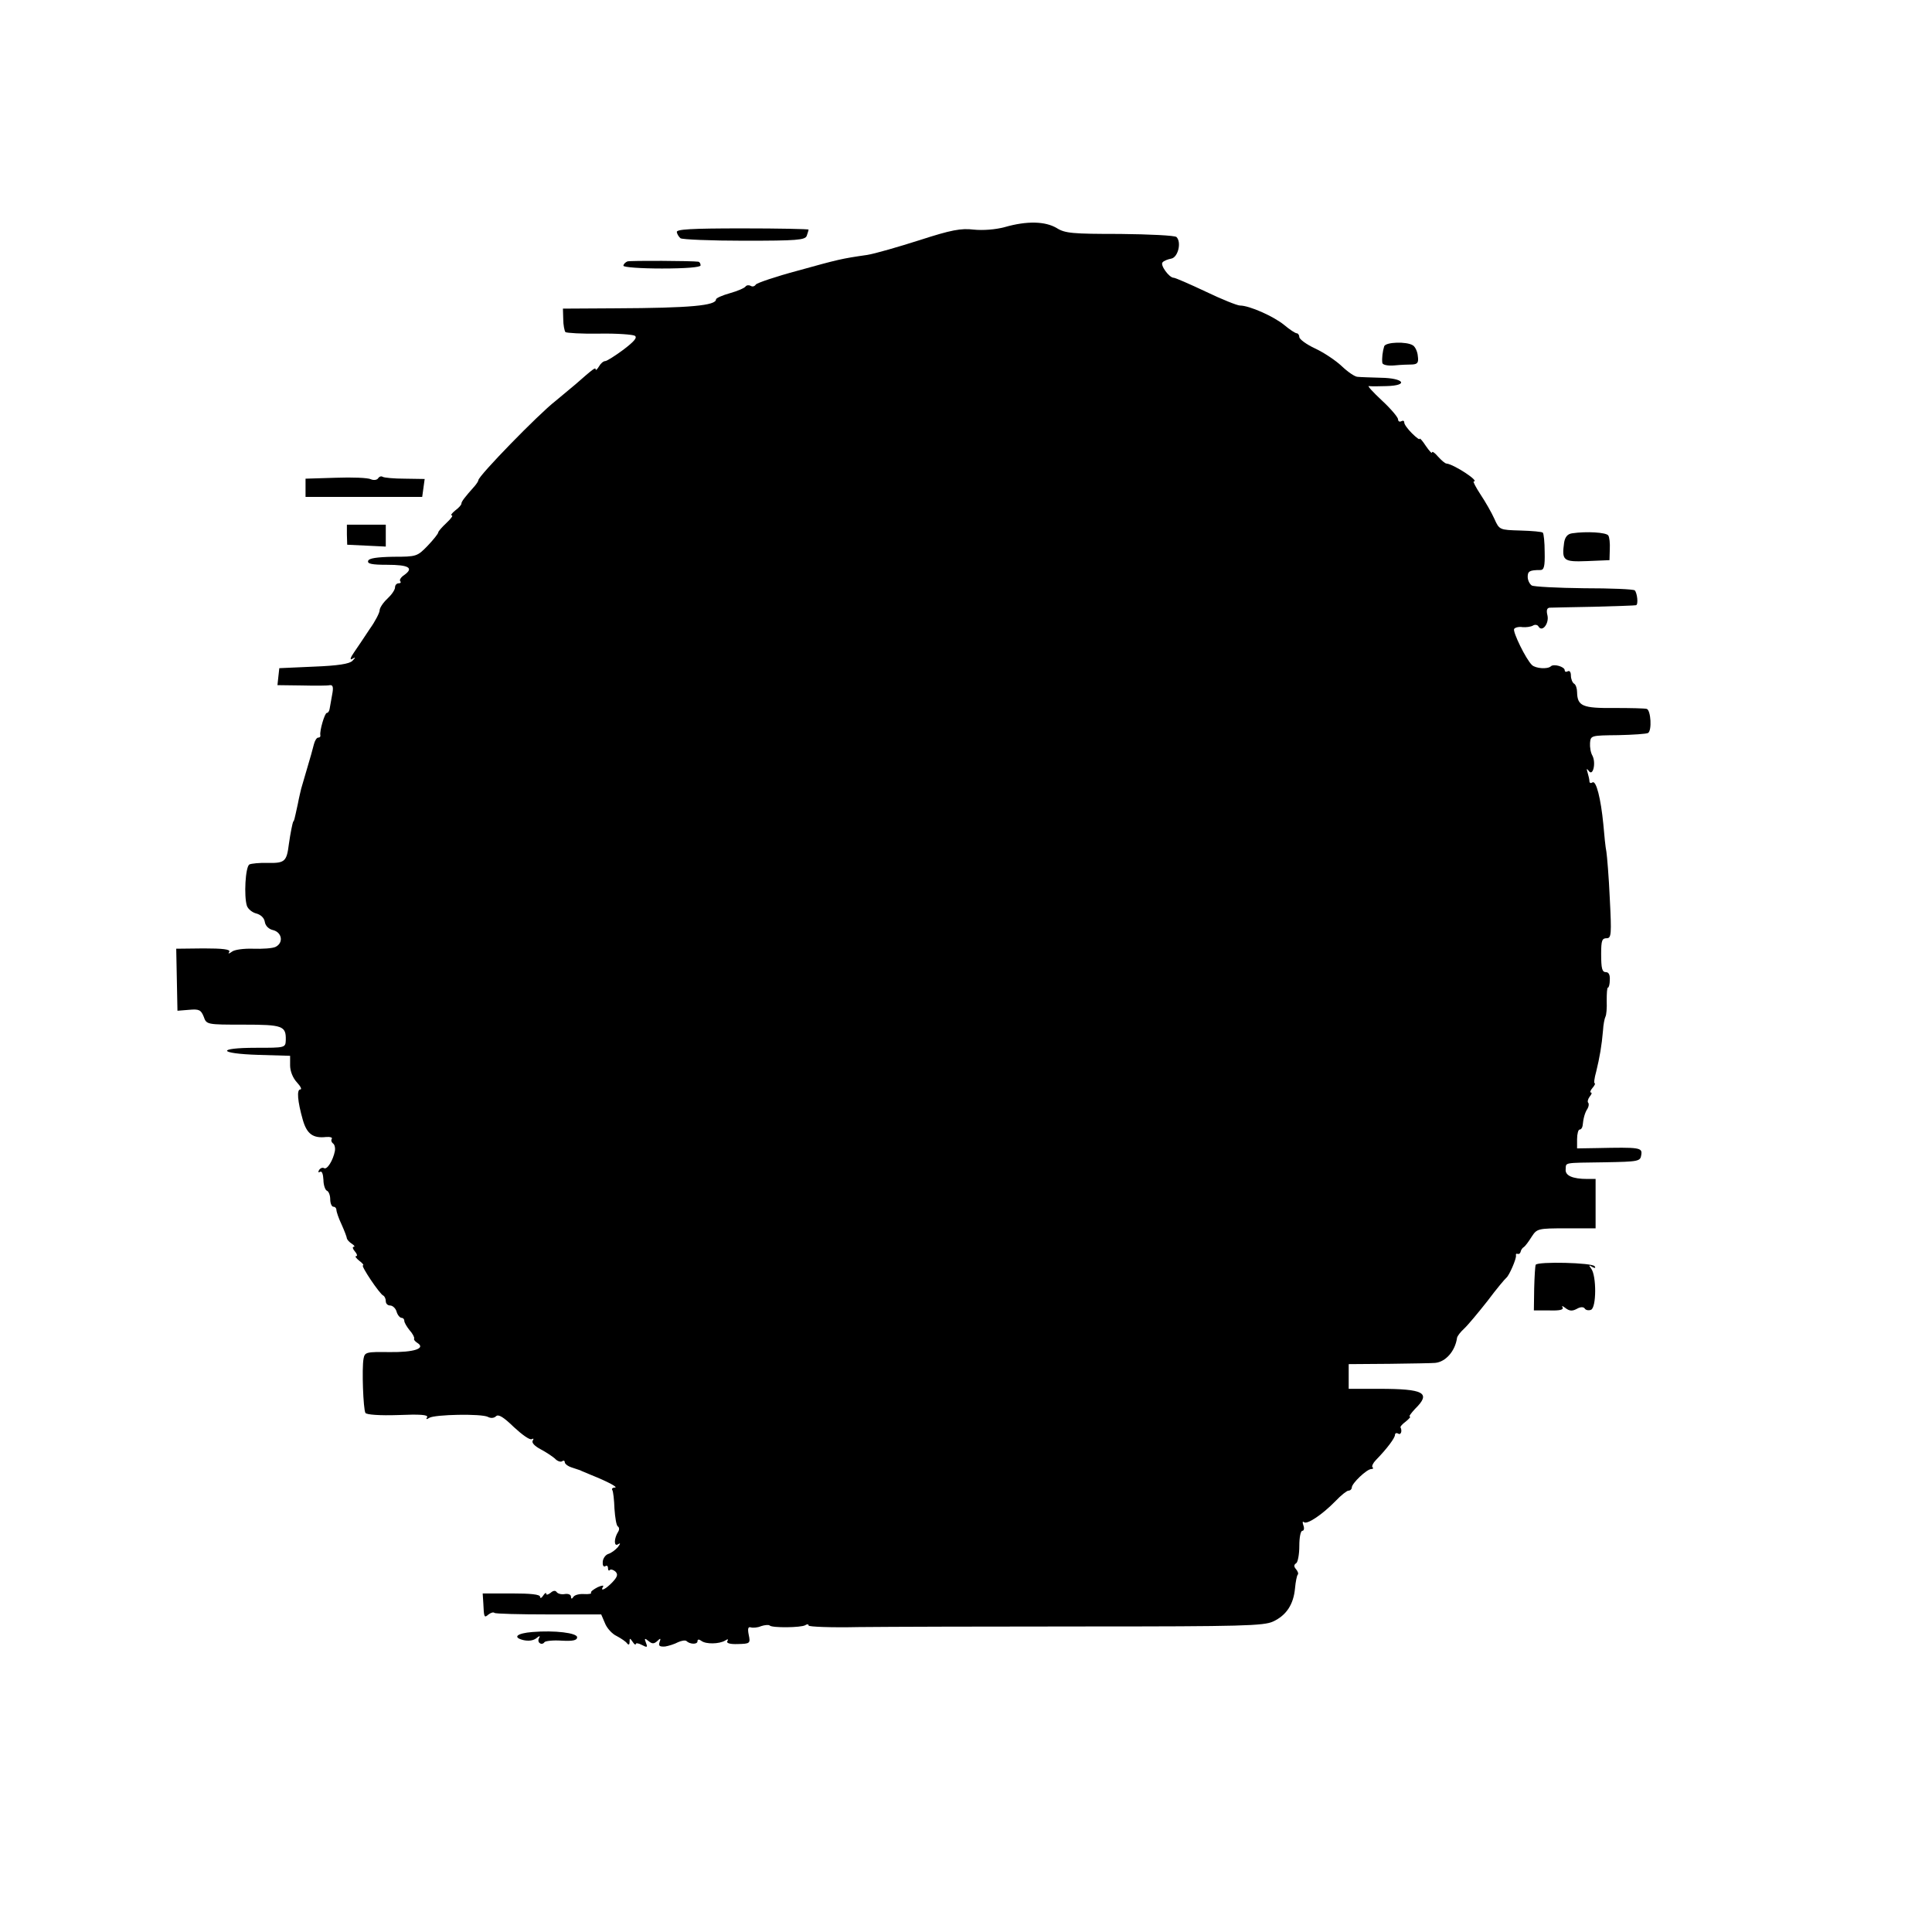
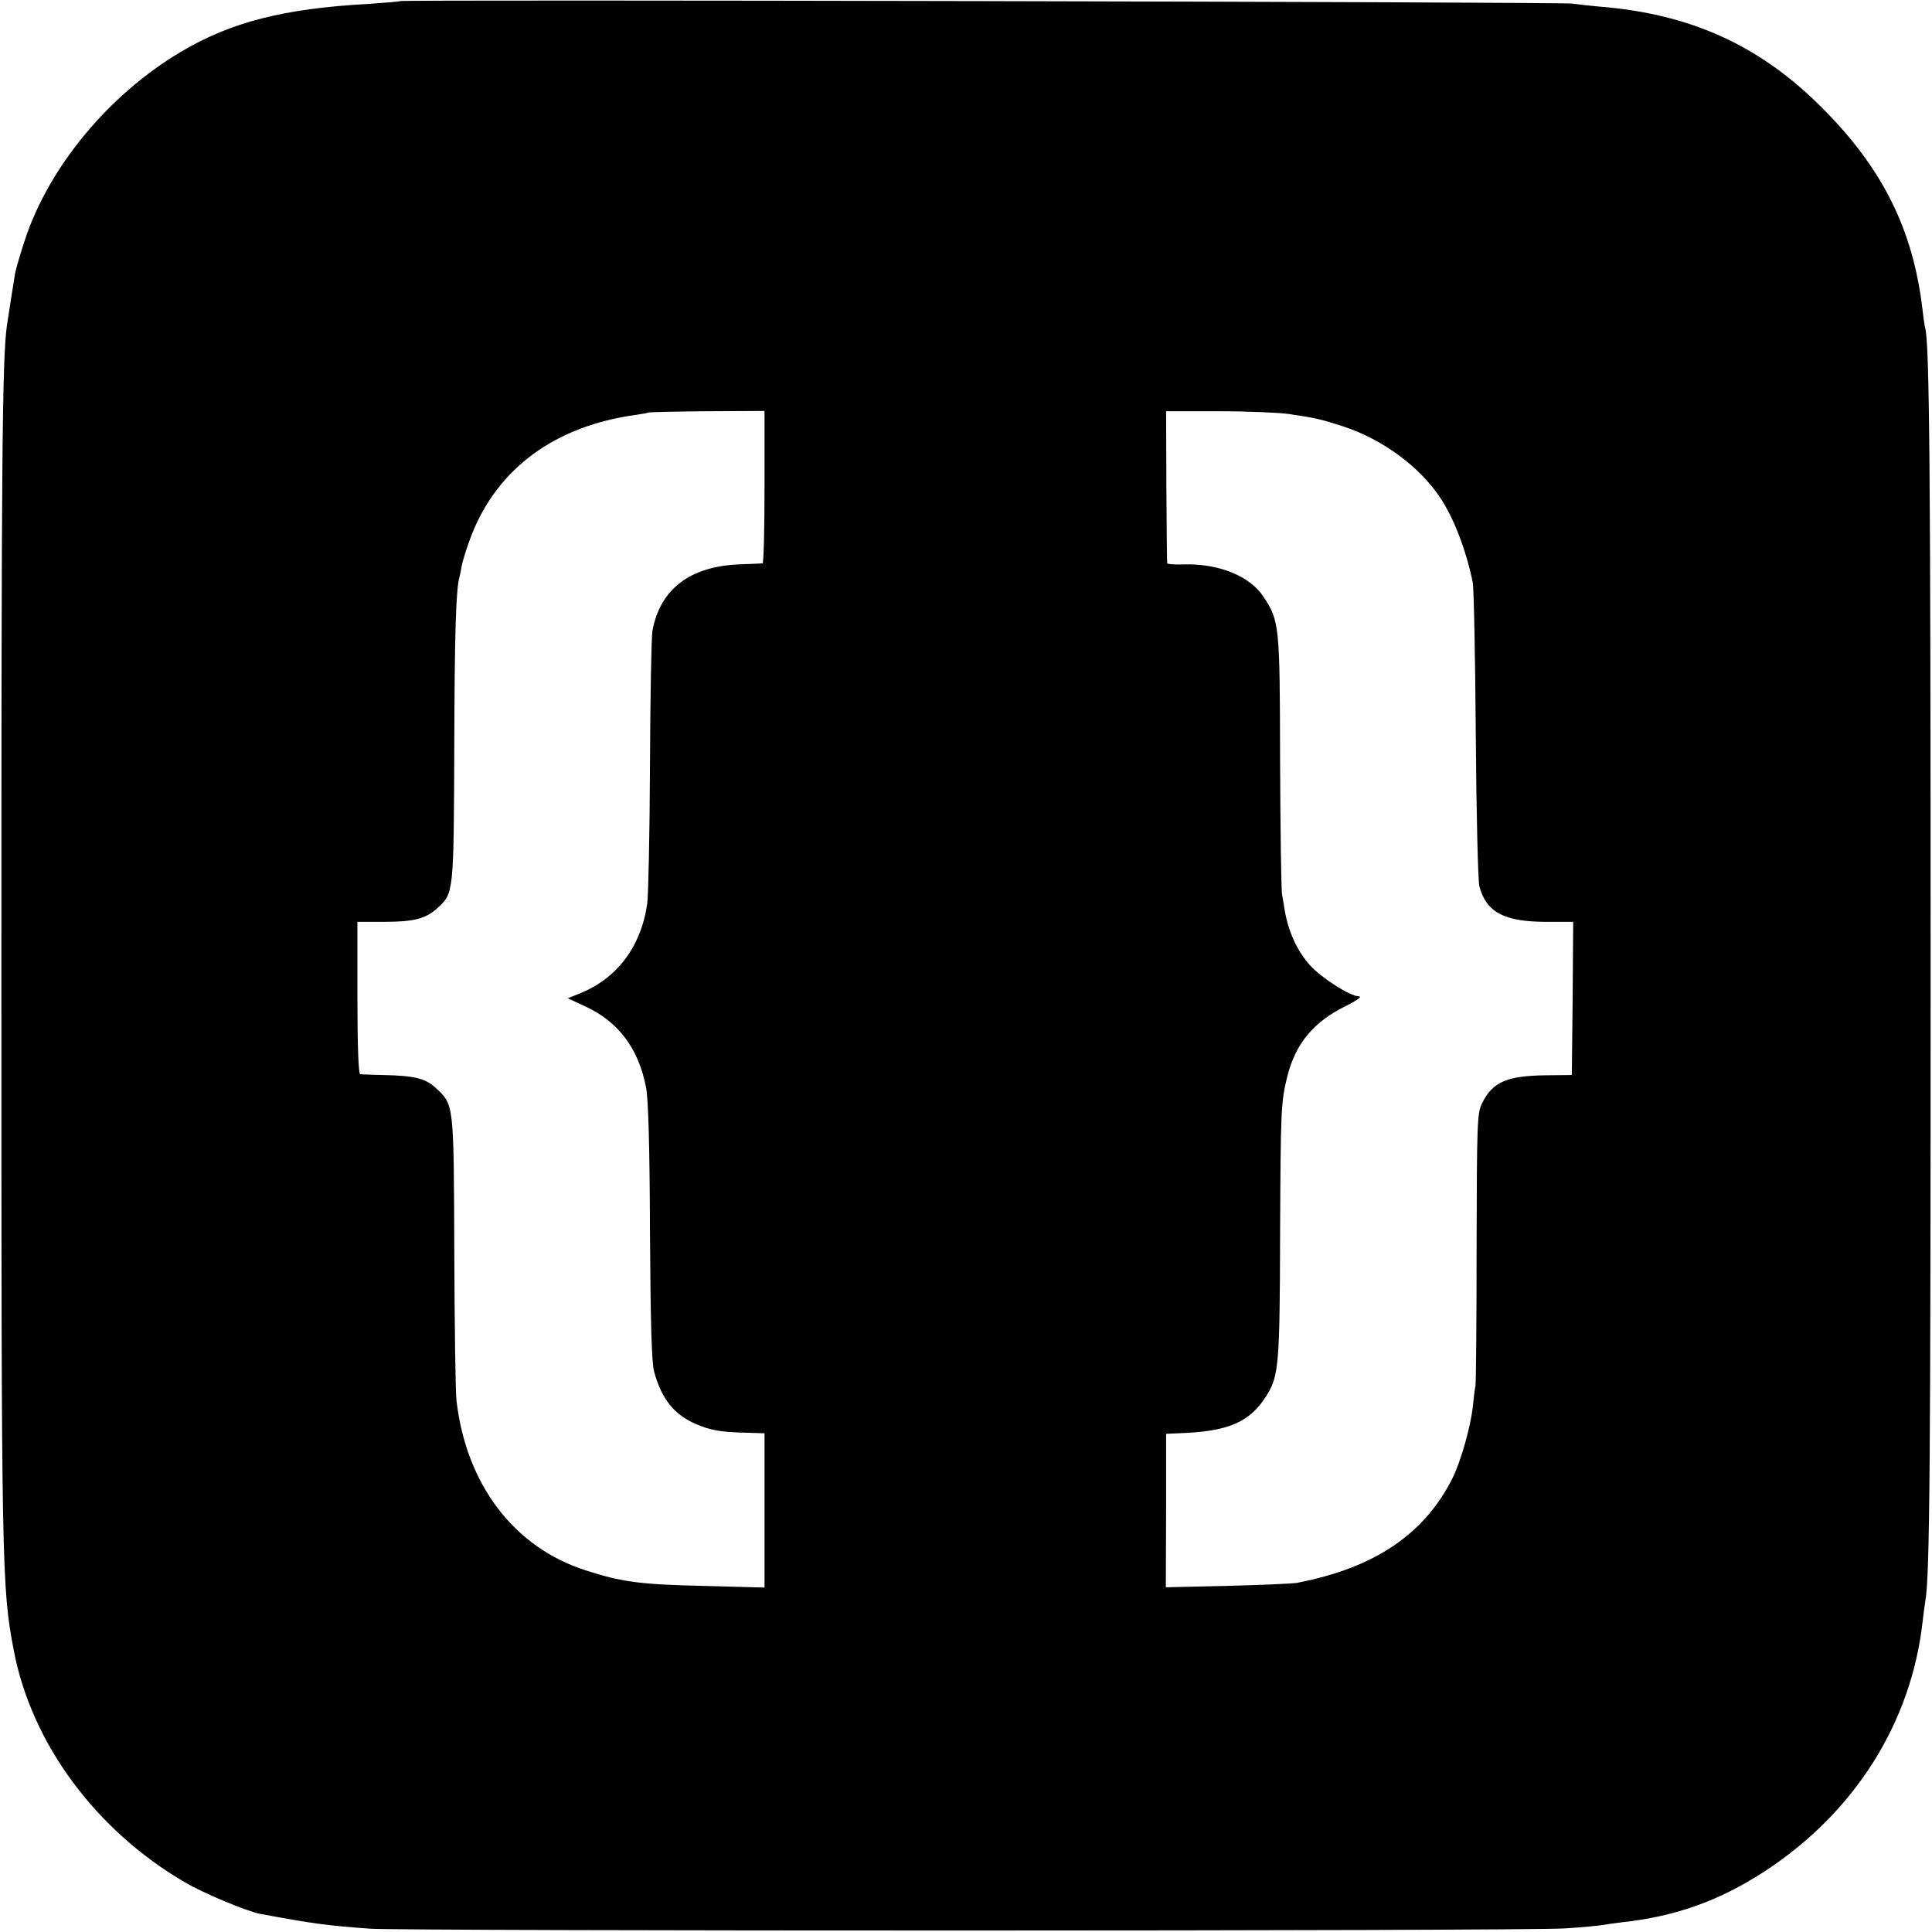
- <svg xmlns="http://www.w3.org/2000/svg" version="1.0" width="626pt" height="626pt" viewBox="0 0 626 626" preserveAspectRatio="xMidYMid meet">
-   <g transform="translate(0,626) scale(0.1,-0.1)" fill="#000000" stroke="none">
-     <path d="M3255 5524 c-30 -8 -70 -11 -100 -8 -41 5 -73 -1 -175 -34 -69 -22 -145 -44 -170 -48 -84 -12 -95 -15 -225 -51 -71 -19 -133 -40 -136 -45 -4 -6 -11 -8 -17 -4 -6 3 -13 2 -16 -2 -3 -5 -26 -15 -51 -22 -25 -7 -45 -16 -45 -20 0 -20 -82 -28 -326 -29 l-170 -1 1 -34 c0 -19 4 -38 7 -42 4 -3 53 -6 110 -5 57 1 109 -3 115 -7 9 -6 -3 -19 -37 -45 -27 -20 -54 -37 -59 -37 -6 0 -15 -8 -20 -17 -6 -10 -11 -14 -11 -10 0 8 -7 3 -65 -48 -19 -16 -49 -41 -66 -55 -53 -41 -249 -242 -249 -256 0 -3 -6 -12 -12 -19 -32 -36 -43 -50 -43 -57 0 -4 -9 -14 -20 -22 -11 -9 -16 -16 -11 -16 5 0 -3 -11 -18 -25 -14 -13 -26 -27 -26 -30 0 -4 -15 -23 -34 -43 -34 -35 -36 -36 -112 -36 -53 -1 -79 -5 -81 -13 -4 -10 13 -13 61 -13 70 0 88 -10 56 -33 -11 -7 -17 -17 -13 -20 3 -4 1 -7 -5 -7 -7 0 -12 -6 -12 -13 0 -8 -11 -24 -25 -37 -14 -13 -25 -30 -25 -38 0 -7 -14 -35 -32 -60 -17 -26 -40 -60 -51 -76 -12 -17 -14 -26 -6 -21 12 7 12 5 1 -6 -9 -10 -47 -16 -125 -19 l-112 -5 -3 -27 -3 -28 78 -1 c43 -1 84 -1 92 1 10 1 12 -7 7 -32 -3 -18 -7 -39 -8 -45 -1 -7 -5 -13 -9 -13 -7 0 -24 -59 -21 -72 1 -5 -2 -8 -7 -8 -5 0 -11 -10 -14 -22 -3 -13 -13 -48 -22 -78 -9 -30 -17 -59 -19 -65 -1 -5 -7 -28 -11 -50 -12 -55 -12 -55 -15 -57 -2 -4 -9 -37 -14 -73 -7 -56 -13 -62 -67 -61 -27 1 -55 -2 -61 -5 -13 -8 -18 -103 -8 -134 4 -11 18 -22 31 -25 14 -4 25 -14 27 -27 2 -13 13 -24 28 -27 28 -8 33 -41 7 -54 -10 -5 -43 -7 -73 -6 -30 1 -61 -3 -69 -10 -10 -7 -13 -7 -8 0 4 8 -21 11 -83 11 l-89 -1 2 -100 2 -101 37 3 c33 3 39 0 48 -22 9 -26 10 -26 129 -26 127 0 138 -4 137 -50 -1 -25 -2 -25 -96 -25 -130 0 -124 -19 8 -23 l102 -3 0 -31 c0 -19 9 -41 22 -55 12 -13 17 -23 11 -23 -12 0 -9 -38 8 -98 13 -46 33 -61 76 -56 13 1 21 -2 18 -6 -3 -5 -1 -11 4 -15 5 -3 8 -14 6 -25 -6 -30 -25 -61 -35 -55 -5 3 -12 0 -16 -6 -4 -7 -3 -9 3 -6 6 4 10 -7 11 -26 0 -17 6 -33 11 -35 6 -2 11 -15 11 -28 0 -13 5 -24 10 -24 6 0 10 -5 10 -10 0 -6 7 -27 17 -48 9 -20 17 -41 17 -45 1 -4 8 -12 16 -17 8 -5 11 -10 6 -10 -5 0 -3 -7 4 -15 7 -8 9 -15 4 -15 -5 0 0 -7 10 -15 11 -8 16 -15 12 -15 -8 0 54 -93 66 -98 4 -2 8 -10 8 -18 0 -8 6 -14 14 -14 8 0 18 -9 21 -20 3 -11 11 -20 16 -20 5 0 9 -4 9 -10 0 -5 8 -19 17 -30 10 -11 16 -23 15 -27 -2 -3 2 -9 10 -14 29 -18 -10 -31 -90 -30 -75 1 -80 0 -84 -21 -6 -32 -1 -164 6 -176 3 -6 48 -9 106 -7 71 3 98 1 94 -7 -5 -7 -2 -8 7 -2 18 11 169 14 190 3 9 -5 20 -4 26 2 8 8 25 -3 58 -35 27 -25 52 -43 58 -39 6 3 7 1 3 -5 -4 -7 7 -18 26 -28 17 -9 38 -23 46 -30 7 -8 18 -12 23 -9 5 4 9 2 9 -3 0 -5 10 -13 23 -17 12 -4 24 -8 27 -9 3 -2 19 -8 35 -15 55 -22 90 -41 77 -41 -7 0 -11 -4 -8 -8 3 -5 6 -32 7 -61 2 -28 6 -54 11 -57 5 -3 5 -11 1 -17 -14 -22 -14 -49 -1 -41 9 6 9 3 0 -9 -8 -9 -21 -19 -31 -22 -9 -3 -17 -14 -18 -25 -1 -11 2 -18 8 -15 5 4 9 1 9 -6 0 -7 3 -10 6 -6 3 3 11 1 18 -5 9 -9 7 -17 -10 -35 -21 -22 -41 -32 -30 -14 4 5 -5 4 -18 -2 -13 -7 -23 -14 -21 -18 3 -3 -8 -5 -23 -4 -15 1 -30 -3 -34 -9 -5 -8 -8 -7 -8 1 0 6 -9 10 -20 8 -11 -2 -22 1 -26 6 -4 6 -11 6 -20 -2 -8 -6 -14 -8 -14 -3 0 5 -5 2 -10 -6 -5 -8 -10 -10 -10 -4 0 8 -31 11 -93 11 l-93 0 2 -31 c2 -48 3 -49 17 -37 8 6 16 8 19 5 3 -3 82 -5 176 -5 l170 0 12 -28 c6 -16 23 -35 38 -42 15 -8 30 -18 34 -24 5 -6 8 -4 8 5 0 13 1 13 10 0 5 -8 10 -11 10 -7 0 4 9 3 20 -3 17 -9 19 -8 13 7 -6 15 -4 16 8 6 12 -10 18 -10 29 0 10 10 12 9 7 -4 -4 -12 0 -15 18 -14 12 2 31 8 42 14 11 5 23 7 27 4 11 -11 36 -12 36 -1 0 7 5 7 13 1 15 -11 57 -10 76 1 9 6 12 5 8 -1 -5 -7 8 -11 34 -10 39 1 41 2 35 30 -4 20 -2 27 7 24 6 -2 22 -1 33 4 12 4 25 5 28 2 8 -8 101 -7 115 1 6 4 11 4 11 -1 0 -4 73 -7 162 -5 90 1 421 2 736 2 506 0 577 2 607 16 43 20 66 55 71 107 2 22 6 42 9 45 3 3 0 11 -6 18 -7 8 -7 14 1 19 5 3 10 28 10 56 0 27 4 49 10 49 5 0 7 8 3 18 -3 9 -3 14 2 10 10 -9 60 25 102 68 18 19 37 34 42 34 6 0 11 5 11 10 0 14 49 60 63 60 6 0 8 3 4 6 -3 3 2 14 11 23 37 38 62 72 62 82 0 5 5 7 10 4 9 -6 14 8 8 20 -2 2 6 11 17 19 11 9 17 16 13 16 -4 0 4 11 17 25 53 52 30 65 -117 65 l-98 0 0 40 0 40 133 1 c72 1 139 2 147 3 34 3 65 38 71 81 1 6 11 19 23 30 12 11 46 52 76 90 29 39 57 72 61 75 9 7 33 62 31 72 -1 5 1 7 6 5 4 -1 8 2 9 7 1 5 5 12 10 15 5 3 16 18 26 34 17 26 20 27 112 27 l95 0 0 80 0 80 -27 0 c-48 0 -72 11 -70 31 2 23 -11 21 127 23 110 2 115 3 118 24 4 24 -5 25 -145 22 l-63 -1 0 30 c0 17 4 31 8 31 5 0 9 6 10 13 2 22 7 42 16 55 4 7 5 16 2 19 -3 3 -1 12 5 20 6 7 8 13 4 13 -4 0 -2 7 5 15 7 8 10 15 7 15 -3 0 -1 17 5 38 11 45 18 85 22 133 1 19 5 39 8 45 3 5 5 28 4 52 0 23 1 42 4 42 3 0 6 11 6 25 1 15 -3 25 -12 25 -13 0 -16 11 -16 60 0 43 3 50 18 50 15 0 16 13 10 128 -3 70 -9 139 -11 152 -3 14 -7 54 -10 90 -8 82 -23 142 -35 135 -6 -4 -10 -2 -10 4 0 5 -3 18 -6 28 -4 13 -3 14 4 5 13 -19 24 25 12 49 -6 10 -9 28 -8 42 2 24 4 24 91 25 48 1 92 4 97 7 13 8 9 73 -4 78 -6 2 -54 3 -106 3 -102 -1 -119 6 -120 51 0 12 -4 25 -10 28 -5 3 -10 15 -10 26 0 11 -4 17 -10 14 -5 -3 -10 -2 -10 3 0 12 -36 22 -45 13 -11 -10 -49 -7 -61 4 -20 19 -63 108 -58 117 3 5 16 8 27 6 12 -1 27 1 34 5 6 4 15 3 18 -3 12 -20 35 10 29 36 -4 16 -2 24 7 25 8 0 73 2 144 3 72 2 133 4 136 5 8 2 4 39 -4 48 -4 4 -78 7 -165 7 -86 1 -163 5 -169 9 -7 5 -13 17 -13 28 0 18 6 22 41 22 12 0 15 12 14 58 0 32 -3 60 -6 63 -2 3 -35 6 -73 7 -67 2 -68 2 -84 38 -9 20 -29 55 -45 79 -15 23 -25 42 -22 42 21 0 -65 56 -88 58 -5 0 -17 11 -28 23 -10 12 -19 18 -19 13 0 -5 -9 5 -20 21 -11 17 -20 27 -20 23 0 -4 -11 4 -25 18 -14 14 -25 29 -25 35 0 6 -4 7 -10 4 -5 -3 -10 0 -10 6 0 7 -24 35 -52 61 -29 27 -48 48 -43 47 6 -1 32 -1 58 0 73 2 56 26 -19 27 -32 1 -66 2 -75 3 -9 0 -32 16 -52 35 -19 18 -58 44 -86 57 -28 13 -51 30 -51 37 0 6 -4 12 -8 12 -5 0 -23 12 -41 27 -34 28 -113 63 -143 63 -9 0 -59 20 -111 45 -53 25 -99 45 -104 45 -15 0 -45 42 -36 50 4 5 17 10 28 12 22 4 34 53 17 70 -5 5 -87 9 -183 10 -154 0 -178 2 -205 19 -37 22 -96 24 -169 3z" />
-     <path d="M2193 5508 c1 -7 7 -16 12 -20 6 -4 98 -8 206 -8 170 0 198 2 203 16 3 9 6 18 6 20 0 2 -97 4 -215 4 -167 0 -214 -3 -212 -12z" />
-     <path d="M2033 5413 c-7 -3 -13 -9 -13 -14 0 -5 56 -9 125 -9 77 0 125 4 125 10 0 6 -3 11 -7 12 -20 3 -219 4 -230 1z" />
-     <path d="M4485 5138 c-5 -16 -8 -39 -6 -54 1 -6 17 -10 39 -8 20 2 47 3 58 3 17 1 21 6 18 27 -1 15 -9 31 -16 35 -20 13 -88 11 -93 -3z" />
-     <path d="M1088 4712 l-98 -3 0 -29 0 -30 189 0 189 0 4 29 4 29 -64 1 c-35 0 -67 3 -72 6 -5 3 -11 1 -15 -5 -3 -5 -14 -7 -23 -3 -9 5 -61 7 -114 5z" />
-     <path d="M1124 4528 l1 -33 63 -3 62 -3 0 36 0 35 -63 0 -63 0 0 -32z" />
-     <path d="M5094 4532 c-15 -2 -23 -12 -26 -30 -8 -59 -3 -63 75 -60 l72 3 1 35 c1 19 -1 40 -5 45 -6 10 -71 14 -117 7z" />
-     <path d="M4976 2162 c-2 -4 -4 -39 -5 -77 l-1 -71 50 0 c34 -1 47 2 43 10 -4 6 0 5 9 -2 13 -10 22 -11 37 -3 12 7 22 7 26 1 3 -5 12 -7 20 -4 18 7 18 110 1 133 -9 12 -8 13 3 6 9 -5 12 -4 8 2 -7 12 -184 16 -191 5z" />
-     <path d="M1725 972 c-50 -4 -65 -17 -30 -26 17 -4 33 -2 43 6 10 8 13 9 9 1 -4 -6 -3 -14 2 -17 5 -4 12 -2 15 3 3 4 28 7 56 5 36 -2 50 1 50 11 0 14 -72 23 -145 17z" />
+ <svg xmlns="http://www.w3.org/2000/svg" version="1.0" width="700pt" height="700pt" viewBox="0 0 700 700" preserveAspectRatio="xMidYMid meet">
+   <g transform="translate(0,700) scale(0.1,-0.1)" fill="#000000" stroke="none">
+     <path d="M1449 6996 c-2 -2 -52 -6 -112 -10 -310 -17 -500 -66 -682 -174 -261 -155 -478 -417 -565 -682 -17 -51 -32 -104 -35 -119 -8 -48 -25 -156 -30 -191 -17 -122 -20 -489 -20 -2330 0 -2177 1 -2241 45 -2470 64 -336 296 -651 620 -840 68 -40 222 -104 271 -114 194 -36 238 -42 399 -54 140 -9 4183 -9 4330 1 63 4 123 10 135 12 11 2 43 7 70 10 195 21 355 78 519 185 326 213 531 538 572 905 3 28 8 61 10 75 16 93 19 493 19 2300 0 1780 -4 2264 -20 2313 -2 7 -6 35 -9 62 -34 295 -147 521 -375 745 -222 219 -471 330 -795 356 -34 3 -79 8 -101 11 -42 6 -4239 15 -4246 9z m1321 -1761 c0 -151 -3 -275 -7 -276 -5 -1 -44 -2 -88 -4 -176 -8 -283 -90 -311 -240 -4 -21 -8 -242 -9 -490 -1 -247 -6 -472 -10 -500 -23 -157 -111 -272 -248 -326 l-40 -16 65 -30 c120 -56 192 -153 219 -294 8 -43 13 -213 14 -524 2 -327 6 -473 15 -505 27 -98 71 -154 150 -189 53 -23 91 -30 183 -32 l67 -2 0 -279 0 -280 -222 6 c-228 5 -296 14 -428 57 -258 83 -431 311 -466 614 -4 33 -7 278 -8 545 -2 536 -1 526 -67 588 -37 35 -79 45 -194 47 -38 1 -74 2 -80 3 -6 1 -10 101 -10 277 l0 275 96 0 c108 0 151 11 193 49 60 55 60 50 62 588 1 408 6 571 19 613 1 3 5 23 9 45 5 22 20 69 34 105 95 244 304 397 597 437 22 3 42 7 43 8 2 2 98 4 213 5 l209 1 0 -276z m1900 265 c101 -15 120 -20 200 -46 140 -47 271 -143 346 -254 51 -75 96 -193 120 -310 4 -19 9 -267 11 -550 2 -283 8 -531 13 -551 25 -94 89 -128 238 -129 l102 0 -2 -277 -3 -278 -96 -1 c-139 -2 -191 -24 -229 -101 -18 -35 -19 -70 -20 -518 0 -264 -2 -491 -4 -505 -3 -14 -7 -50 -10 -80 -9 -74 -43 -194 -73 -255 -102 -204 -283 -326 -564 -380 -18 -3 -133 -8 -254 -11 l-221 -5 1 278 0 278 45 2 c182 6 260 40 321 140 42 68 46 116 47 573 2 463 3 488 27 583 30 117 95 195 211 252 40 20 60 34 48 35 -32 0 -135 66 -177 112 -46 51 -78 119 -92 198 -2 14 -7 41 -10 60 -3 19 -6 237 -7 485 -1 491 -2 505 -61 594 -49 74 -162 120 -289 116 -32 -1 -59 1 -59 4 -1 3 -2 129 -3 279 l-1 272 190 0 c104 0 219 -5 255 -10z" />
  </g>
</svg>
